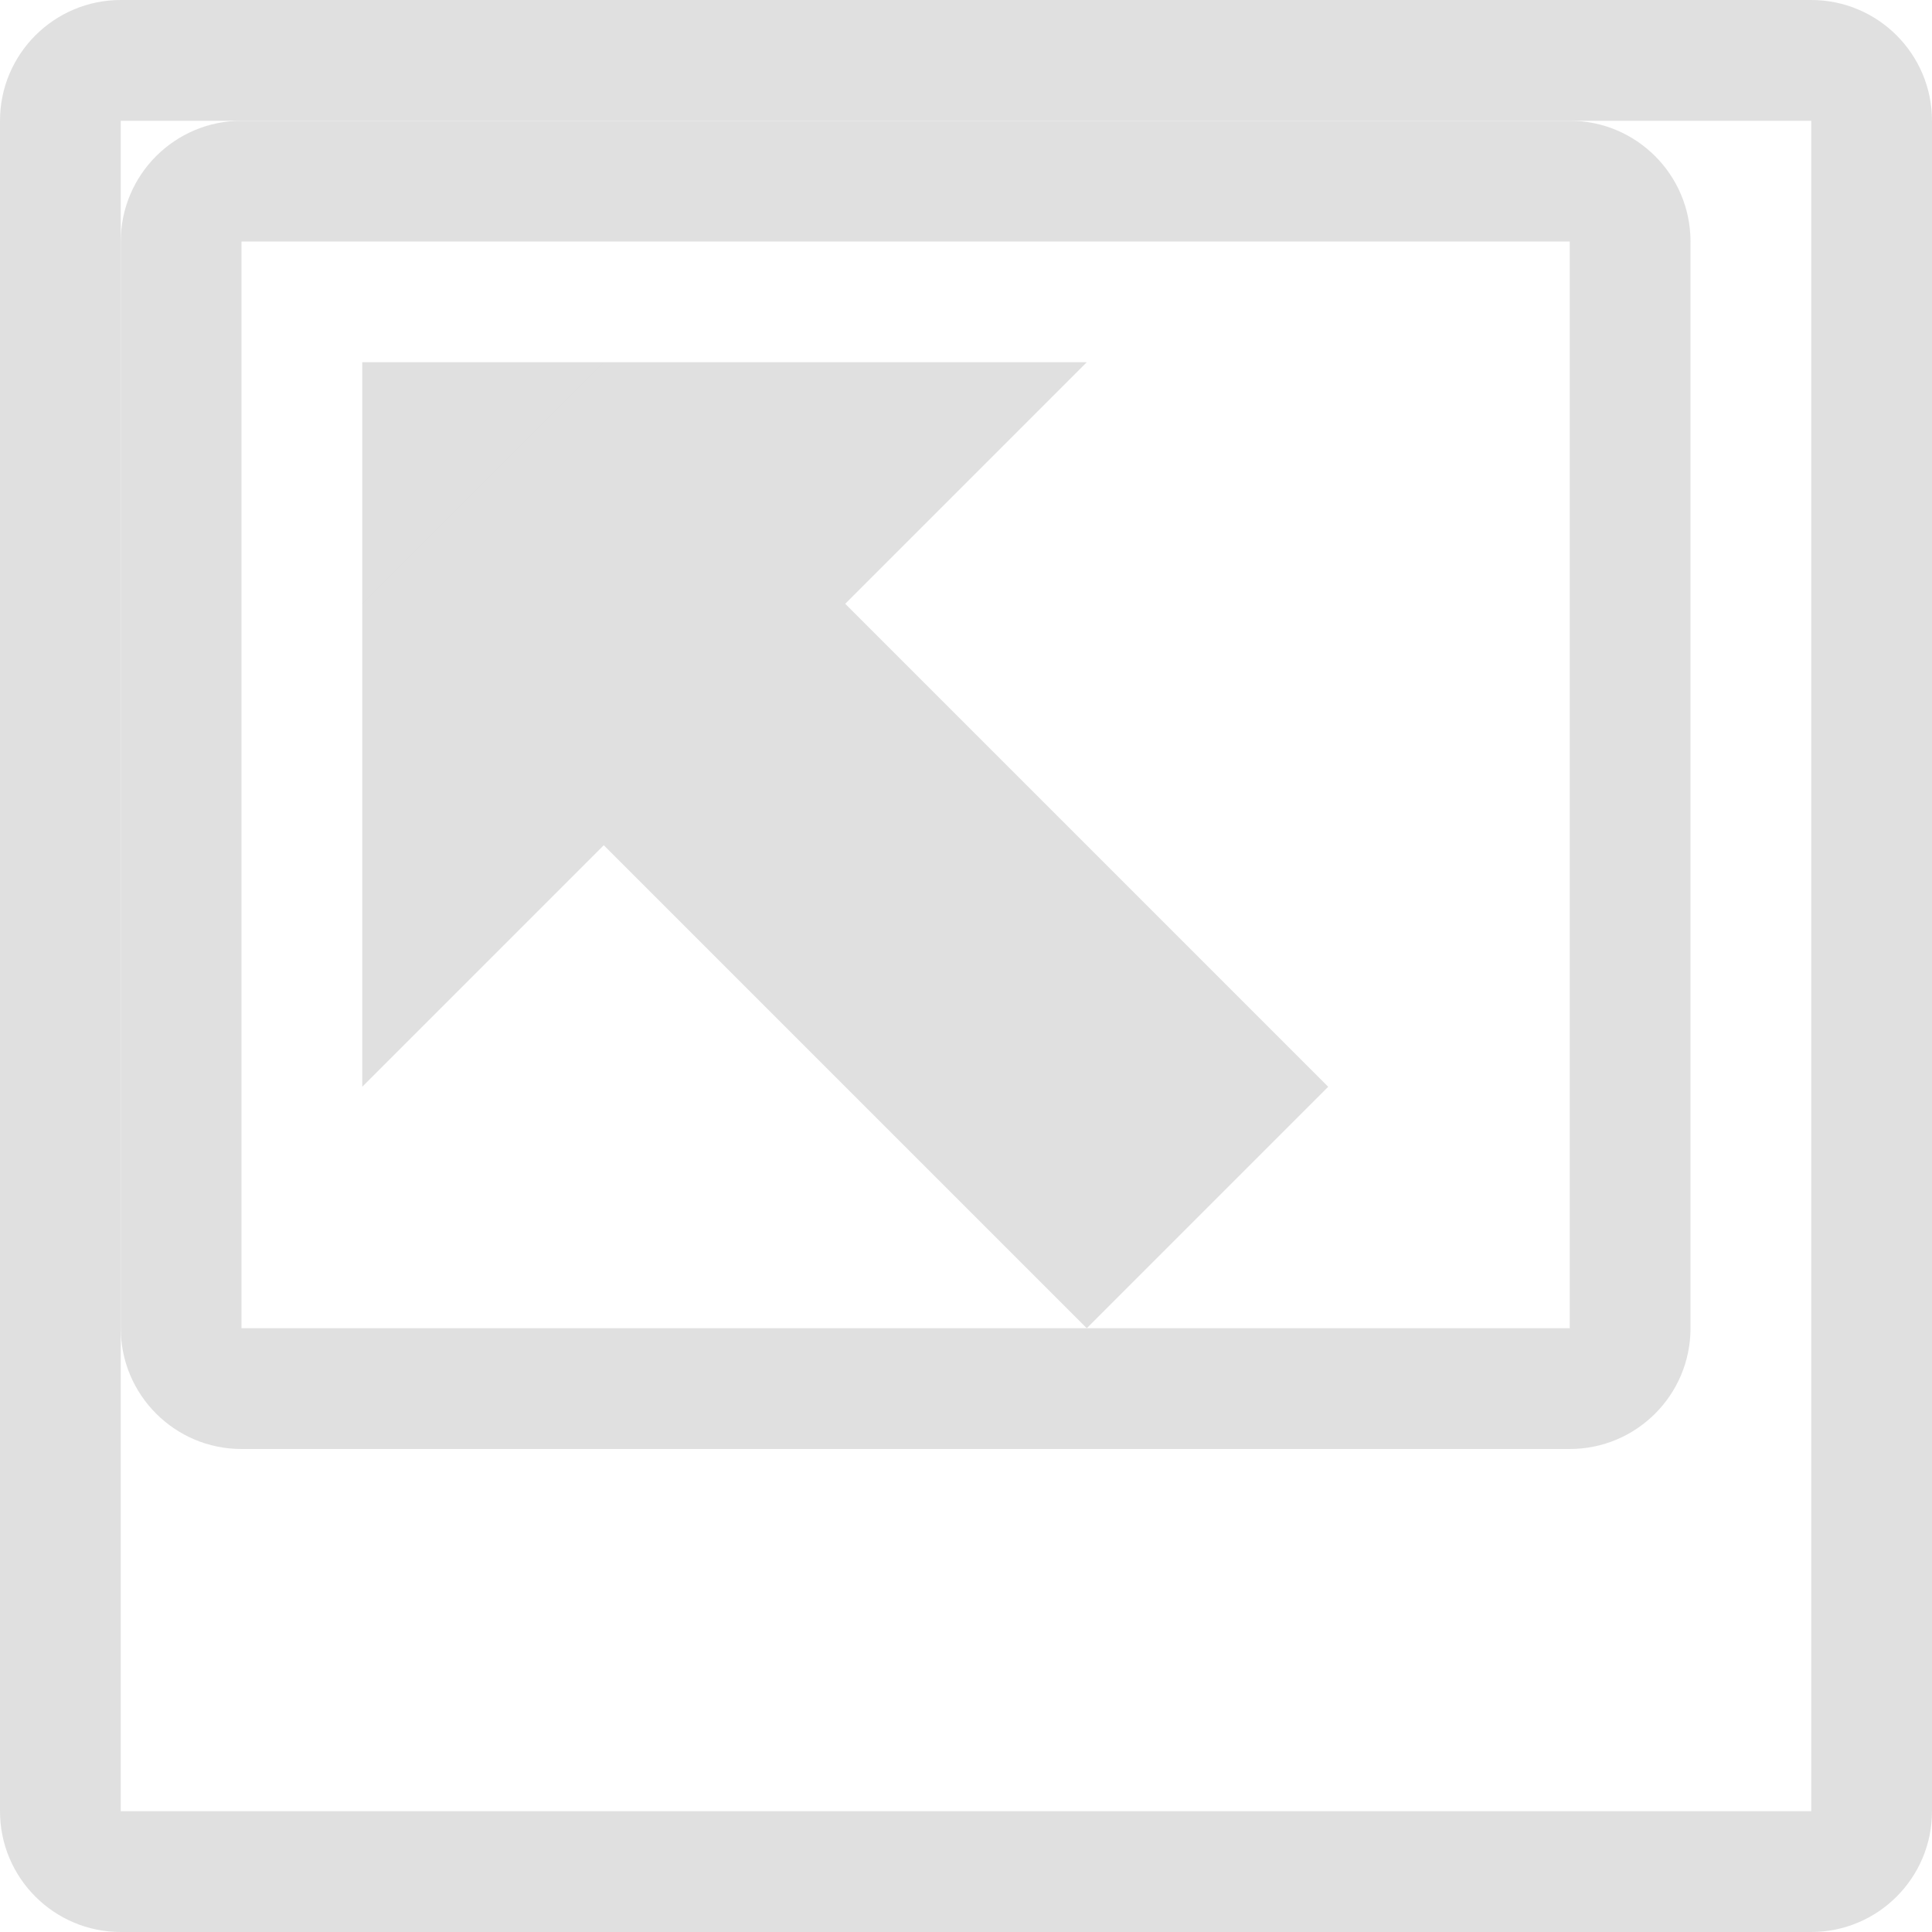
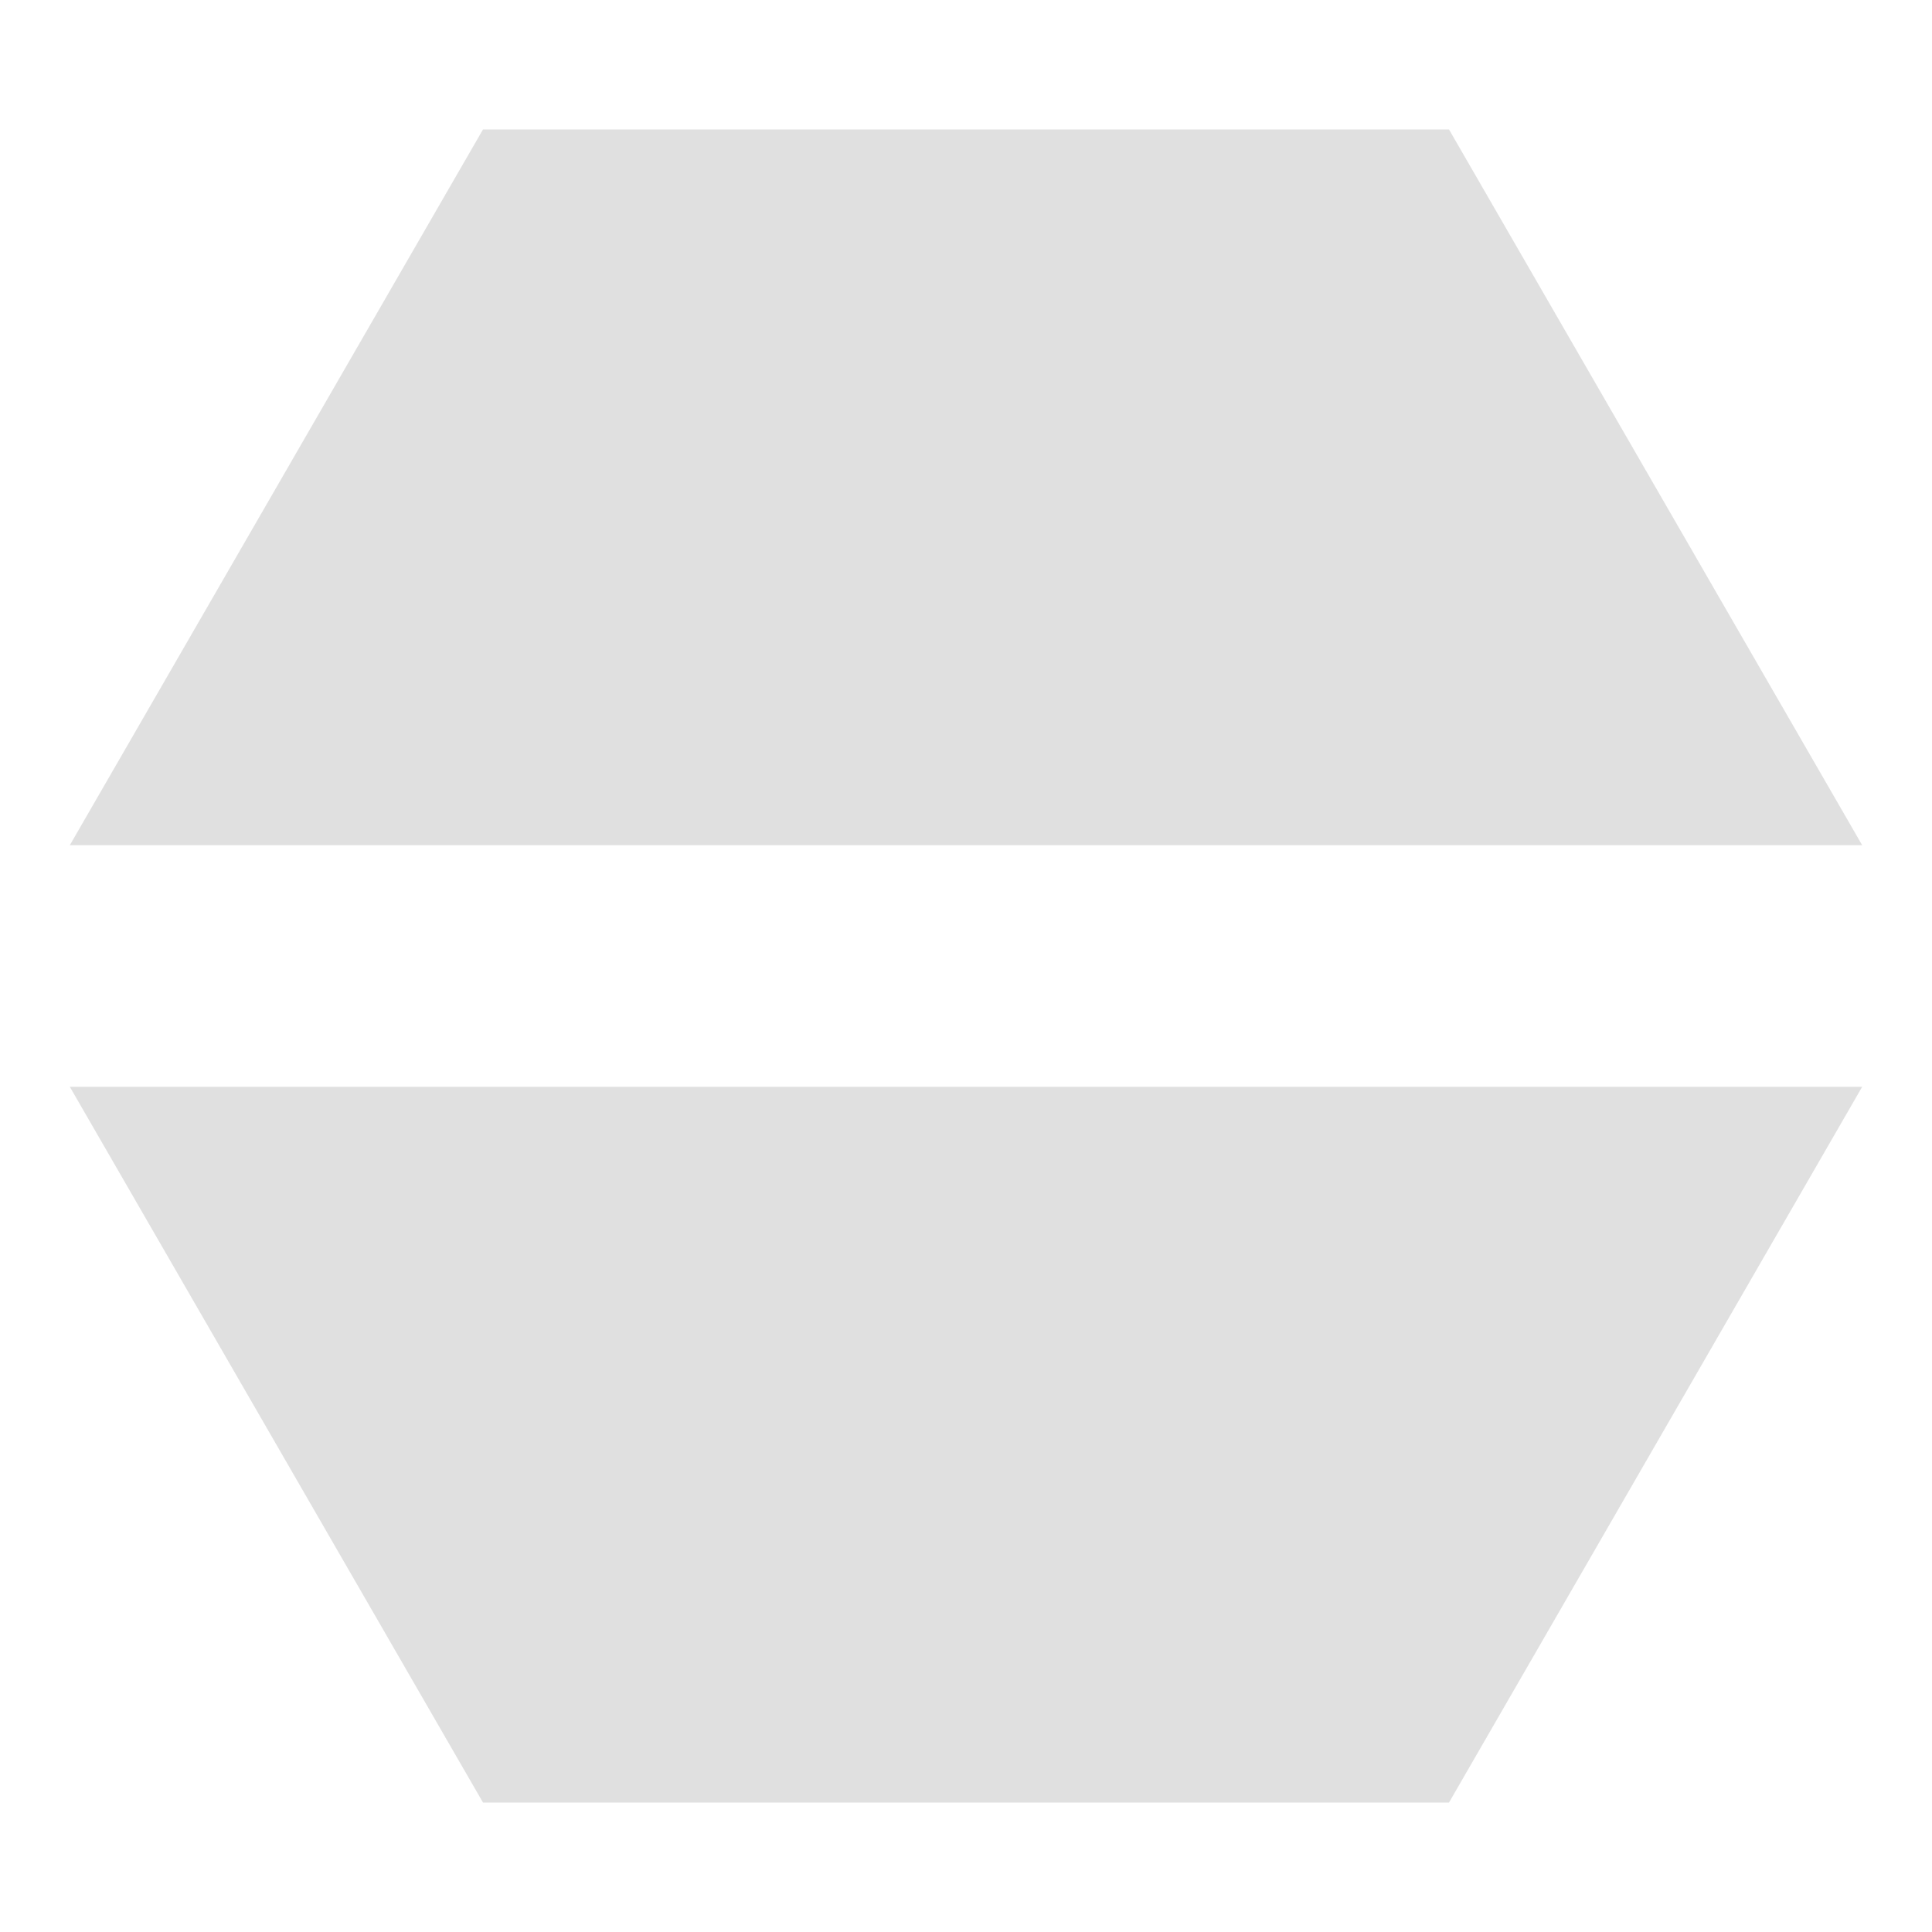
- <svg xmlns="http://www.w3.org/2000/svg" height="16" viewBox="0 0 16 16" width="16" version="1.1" id="svg6">
-   <defs id="defs10" />
-   <path id="path378" d="M 1,1 H 15 V 15 H 1 Z M 1,0 C 0.448,0 0,0.448 0,1 v 14 c 0,0.552 0.448,1 1,1 h 14 c 0.552,0 1,-0.448 1,-1 V 1 C 16,0.448 15.552,0 15,0 Z" style="fill:#e0e0e0;fill-opacity:0.996;stroke-width:1" />
-   <path id="path378-9" d="m 2,2 h 11 v 9 H 2 Z M 2,1 C 1.448,1 1,1.448 1,2 v 9 c 0,0.552 0.448,1 1,1 h 11 c 0.552,0 1,-0.448 1,-1 V 2 C 14,1.448 13.552,1 13,1 Z" style="fill:#e0e0e0;fill-opacity:0.996;stroke-width:1" />
-   <path d="M 9,3 H 3 v 6 z" id="path380" style="fill:#e0e0e0;fill-opacity:0.996;stroke-width:1.414" />
-   <rect style="fill:#e0e0e0;fill-opacity:0.996;stroke:none;stroke-width:1.414" id="rect490" width="8.485" height="2.828" x="5.657" y="-1.414" transform="rotate(45)" />
+ <svg xmlns="http://www.w3.org/2000/svg" height="16" viewBox="0 0 16 16" width="16" version="1.1" id="svg4">
+   <defs id="defs8" />
+   <path id="path24381" style="fill:#e0e0e0;fill-opacity:0.996;fill-rule:evenodd;stroke:#e0e0e0;stroke-width:0;stroke-linejoin:round;stroke-dasharray:none;stroke-opacity:0.996" d="M 4,49.072 0,56 4,62.928 H 7 V 49.072 Z m 5,0 v 13.855 h 3 L 16,56 12,49.072 Z" />
+   <path id="path24381-3" style="fill:#e0e0e0;fill-opacity:0.996;fill-rule:evenodd;stroke:#e0e0e0;stroke-width:0;stroke-linejoin:round;stroke-dasharray:none;stroke-opacity:0.996" d="m 12,17.072 -8,-2.34e-4 -4,6.928 1.5,2.598 11.999,-6.928 z m 2.5,4.33 -11.999,6.928 1.5,2.598 8,2.35e-4 4,-6.928 z" />
+   <path id="path24381-2" style="fill:#e0e0e0;fill-opacity:0.996;fill-rule:evenodd;stroke:#e0e0e0;stroke-width:0;stroke-linejoin:round;stroke-dasharray:none;stroke-opacity:0.996" d="M 4,1.072 0.578,7 h 14.844 L 12,1.072 Z M 0.578,9 4,14.928 h 8 l 3.422,-5.928 z" />
+   <path id="path24381-2-2" style="fill:#e0e0e0;fill-opacity:0.996;fill-rule:evenodd;stroke:#e0e0e0;stroke-width:0;stroke-linejoin:round;stroke-dasharray:none;stroke-opacity:0.996" d="m 16,40 -3.423,-5.927 -7.422,12.855 6.845,4.37e-4 z m -5.155,-6.927 -6.845,-4.37e-4 -4,6.928 3.423,5.927 z" />
+   <path id="path25189" style="fill:#e0e0e0;fill-opacity:0.996;fill-rule:evenodd;stroke:#e0e0e0;stroke-width:0;stroke-linejoin:round;stroke-dasharray:none;stroke-opacity:0.996" d="m 12,65.072 -6.845,4.37e-4 7.422,12.855 3.423,-5.927 z m -8.577,1 -3.423,5.927 4,6.928 6.845,-4.37e-4 z" />
+   <path id="path25235" style="fill:#e0e0e0;fill-opacity:0.996;fill-rule:evenodd;stroke:#e0e0e0;stroke-width:0;stroke-linejoin:round;stroke-dasharray:none;stroke-opacity:0.996" d="M 15.999,88 12,81.072 4,81.072 2.5,83.67 14.499,90.598 Z m -2.5,4.33 L 1.5,85.402 0,88 l 4,6.928 8,-2.34e-4 z" />
+   <path id="path24381-8" style="fill:#e0e0e0;fill-opacity:0.996;fill-rule:evenodd;stroke:#e0e0e0;stroke-width:0;stroke-linejoin:round;stroke-dasharray:none;stroke-opacity:0.996" d="M 28,32 21.072,36 l 2.33e-4,8 2.598,1.5 6.928,-11.999 z m 4.33,2.5 -6.928,11.999 2.598,1.5 L 34.928,44 34.928,36 Z" />
+   <path id="path24381-3-8" style="fill:#e0e0e0;fill-opacity:0.996;fill-rule:evenodd;stroke:#e0e0e0;stroke-width:0;stroke-linejoin:round;stroke-dasharray:none;stroke-opacity:0.996" d="M 34.928,4 28,5e-7 l -6.928,4 v 3 l 13.855,-10e-7 z m 0,5 -13.855,1e-6 V 12 l 6.928,4 6.928,-4 z" />
+   <path id="path24381-2-5" style="fill:#e0e0e0;fill-opacity:0.996;fill-rule:evenodd;stroke:#e0e0e0;stroke-width:0;stroke-linejoin:round;stroke-dasharray:none;stroke-opacity:0.996" d="M 28,80 22.073,83.423 34.928,90.845 34.928,84 Z m -6.927,5.155 -4.37e-4,6.845 6.928,4 5.927,-3.423 z" />
+   <path id="path24381-2-2-5" style="fill:#e0e0e0;fill-opacity:0.996;fill-rule:evenodd;stroke:#e0e0e0;stroke-width:0;stroke-linejoin:round;stroke-dasharray:none;stroke-opacity:0.996" d="m 34.928,28 -4.37e-4,-6.845 -12.855,7.422 5.927,3.423 z m -1,-8.577 -5.927,-3.423 -6.928,4 4.38e-4,6.845 z" />
+   <path id="path25189-9" style="fill:#e0e0e0;fill-opacity:0.996;fill-rule:evenodd;stroke:#e0e0e0;stroke-width:0;stroke-linejoin:round;stroke-dasharray:none;stroke-opacity:0.996" d="M 34.928,52 29,48.578 v 14.844 l 5.928,-3.422 z M 27,48.578 21.072,52 l 0,8 L 27,63.422 Z" />
+   <path id="path25235-1" style="fill:#e0e0e0;fill-opacity:0.996;fill-rule:evenodd;stroke:#e0e0e0;stroke-width:0;stroke-linejoin:round;stroke-dasharray:none;stroke-opacity:0.996" d="m 34.928,75.999 2.34e-4,-8 -6.928,-4 -2.598,1.5 6.928,11.999 z m -4.33,2.5 -6.928,-11.999 -2.598,1.5 -2.34e-4,8 6.928,4 z" />
+   <path id="rect25290" style="fill:#e0e0e0;fill-opacity:0.996;fill-rule:evenodd;stroke:#e0e0e0;stroke-width:0;stroke-linejoin:round;stroke-dasharray:none;stroke-opacity:0.996" d="M 41 1 L 41 7 L 55 7 L 55 1 L 41 1 z M 41 9 L 41 15 L 55 15 L 55 9 L 41 9 z " />
+   <path id="rect25290-5" style="fill:#e0e0e0;fill-opacity:0.996;fill-rule:evenodd;stroke:#e0e0e0;stroke-width:0;stroke-linejoin:round;stroke-dasharray:none;stroke-opacity:0.996" d="M 41 17 L 41 31 L 47 31 L 47 17 L 41 17 z M 49 17 L 49 31 L 55 31 L 55 17 L 49 17 z " />
+   <path id="rect25290-1" style="fill:#e0e0e0;fill-opacity:0.996;fill-rule:evenodd;stroke:#e0e0e0;stroke-width:0;stroke-linejoin:round;stroke-dasharray:none;stroke-opacity:0.996" d="M 41 33 L 41 45.584 L 53.584 33 L 41 33 z M 55 34.416 L 42.416 47 L 55 47 L 55 34.416 z " />
+   <path id="rect25290-1-9" style="fill:#e0e0e0;fill-opacity:0.996;fill-rule:evenodd;stroke:#e0e0e0;stroke-width:0;stroke-linejoin:round;stroke-dasharray:none;stroke-opacity:0.996" d="M 42.416 49 L 55 61.584 L 55 49 L 42.416 49 z M 41 50.416 L 41 63 L 53.584 63 L 41 50.416 z " />
+   <path id="rect25364" style="fill:#e0e0e0;fill-opacity:0.996;fill-rule:evenodd;stroke:#e0e0e0;stroke-width:0;stroke-linejoin:round;stroke-dasharray:none;stroke-opacity:0.996" d="M 61 1 L 61 15 L 75 15 L 75 1 L 61 1 z M 68 8 L 74 8 A 6 6 0 0 1 68 14 L 68 8 z " />
+   <path id="rect25366" style="fill:#e0e0e0;fill-opacity:0.996;fill-rule:evenodd;stroke:#e0e0e0;stroke-width:0;stroke-linejoin:round;stroke-dasharray:none;stroke-opacity:0.996" d="M 61 17 L 61 31 L 75 31 L 75 17 L 61 17 z M 62 24 L 68 24 L 74 24 A 6 6 0 0 1 71 29.195 A 6 6 0 0 1 65 29.195 A 6 6 0 0 1 62 24 z " />
+   <path id="rect25368" style="fill:#e0e0e0;fill-opacity:0.996;fill-rule:evenodd;stroke:#e0e0e0;stroke-width:0;stroke-linejoin:round;stroke-dasharray:none;stroke-opacity:0.996" d="M 61 33 L 61 47 L 75 47 L 75 33 L 61 33 z M 68 34 L 68 40 L 74 40 A 6 6 0 0 1 70.297 45.543 A 6 6 0 0 1 63.758 44.242 A 6 6 0 0 1 62.457 37.703 A 6 6 0 0 1 68 34 z " />
+   <path id="path26330" style="fill:#e0e0e0;fill-opacity:0.996;fill-rule:evenodd;stroke:#e0e0e0;stroke-width:0;stroke-linejoin:round;stroke-dasharray:none;stroke-opacity:0.996" d="M 84 1.072 L 80 8 L 84 14.928 L 92 14.928 L 96 8 L 92 1.072 L 84 1.072 z M 88 8 L 94 8 A 6 6 0 0 1 91 13.195 L 88 8 z " />
+   <path id="path26332" style="fill:#e0e0e0;fill-opacity:0.996;fill-rule:evenodd;stroke:#e0e0e0;stroke-width:0;stroke-linejoin:round;stroke-dasharray:none;stroke-opacity:0.996" d="M 108 0 L 101.072 4 L 101.072 12 L 108 16 L 114.928 12 L 114.928 4 L 108 0 z M 108 8 L 114 8 A 6 6 0 0 1 111 13.195 L 108 8 z " />
+   <path id="path26330-6" style="fill:#e0e0e0;fill-opacity:0.996;fill-rule:evenodd;stroke:#e0e0e0;stroke-width:0;stroke-linejoin:round;stroke-dasharray:none;stroke-opacity:0.996" d="M 84 1.072 L 80 8 L 84 14.928 L 92 14.928 L 96 8 L 92 1.072 L 84 1.072 z M 88 8 L 94 8 A 6 6 0 0 1 91 13.195 A 6 6 0 0 1 85 13.195 L 88 8 z " transform="translate(2.1435918e-7,16)" />
+   <path id="path26330-6-6" style="fill:#e0e0e0;fill-opacity:0.996;fill-rule:evenodd;stroke:#e0e0e0;stroke-width:0;stroke-linejoin:round;stroke-dasharray:none;stroke-opacity:0.996" d="M 84 1.072 L 80 8 L 84 14.928 L 92 14.928 L 96 8 L 92 1.072 L 84 1.072 z M 82 8 L 88 8 L 94 8 A 6 6 0 0 1 91 13.195 A 6 6 0 0 1 85 13.195 A 6 6 0 0 1 82 8 z " transform="translate(0,32)" />
+   <path id="path26332-3" style="fill:#e0e0e0;fill-opacity:0.996;fill-rule:evenodd;stroke:#e0e0e0;stroke-width:0;stroke-linejoin:round;stroke-dasharray:none;stroke-opacity:0.996" d="M 108 0 L 101.072 4 L 101.072 12 L 108 16 L 114.928 12 L 114.928 4 L 108 0 z M 108 8 L 114 8 A 6 6 0 0 1 111 13.195 A 6 6 0 0 1 105 13.195 L 108 8 z " transform="translate(2.1435918e-7,16)" />
+   <path id="path26332-3-9" style="fill:#e0e0e0;fill-opacity:0.996;fill-rule:evenodd;stroke:#e0e0e0;stroke-width:0;stroke-linejoin:round;stroke-dasharray:none;stroke-opacity:0.996" d="M 108 0 L 101.072 4 L 101.072 12 L 108 16 L 114.928 12 L 114.928 4 L 108 0 z M 102 8 L 108 8 L 114 8 A 6 6 0 0 1 111 13.195 A 6 6 0 0 1 105 13.195 A 6 6 0 0 1 102 8 z " transform="translate(0,32)" />
+   <path id="path26332-3-9-8" style="fill:#e0e0e0;fill-opacity:0.996;fill-rule:evenodd;stroke:#e0e0e0;stroke-width:0;stroke-linejoin:round;stroke-dasharray:none;stroke-opacity:0.996" d="M 108 0 L 101.072 4 L 101.072 12 L 108 16 L 114.928 12 L 114.928 4 L 108 0 z M 105 2.805 L 108 8 L 114 8 A 6 6 0 0 1 109.041 13.908 A 6 6 0 0 1 102.361 10.053 A 6 6 0 0 1 105 2.805 z " transform="translate(0,48)" />
+   <path id="path26427" style="fill:#e0e0e0;fill-opacity:0.996;fill-rule:evenodd;stroke:#e0e0e0;stroke-width:0;stroke-linejoin:round;stroke-dasharray:none;stroke-opacity:0.996" d="M 108 0 L 101.072 4 L 101.072 12 L 108 16 L 114.928 12 L 114.928 4 L 108 0 z M 108.197 2.004 A 6 6 0 0 1 111 2.805 L 108 8 L 114 8 A 6 6 0 0 1 109.553 13.795 A 6 6 0 0 1 102.805 11 A 6 6 0 0 1 103.758 3.758 A 6 6 0 0 1 108.197 2.004 z " transform="translate(0,64)" />
+   <path id="path26429" style="fill:#e0e0e0;fill-opacity:0.996;fill-rule:evenodd;stroke:#e0e0e0;stroke-width:0;stroke-linejoin:round;stroke-dasharray:none;stroke-opacity:0.996" d="M 84 1.072 L 80 8 L 84 14.928 L 92 14.928 L 96 8 L 92 1.072 L 84 1.072 z M 85 2.805 L 88 8 L 94 8 A 6 6 0 0 1 89.041 13.908 A 6 6 0 0 1 82.361 10.053 A 6 6 0 0 1 85 2.805 z " transform="translate(0,48)" />
+   <path id="path26431" style="fill:#e0e0e0;fill-opacity:0.996;fill-rule:evenodd;stroke:#e0e0e0;stroke-width:0;stroke-linejoin:round;stroke-dasharray:none;stroke-opacity:0.996" d="M 84 1.072 L 80 8 L 84 14.928 L 92 14.928 L 96 8 L 92 1.072 L 84 1.072 z M 88.197 2.004 A 6 6 0 0 1 91 2.805 L 88 8 L 94 8 A 6 6 0 0 1 89.553 13.795 A 6 6 0 0 1 82.805 11 A 6 6 0 0 1 83.758 3.758 A 6 6 0 0 1 88.197 2.004 z " transform="translate(0,64)" />
</svg>
